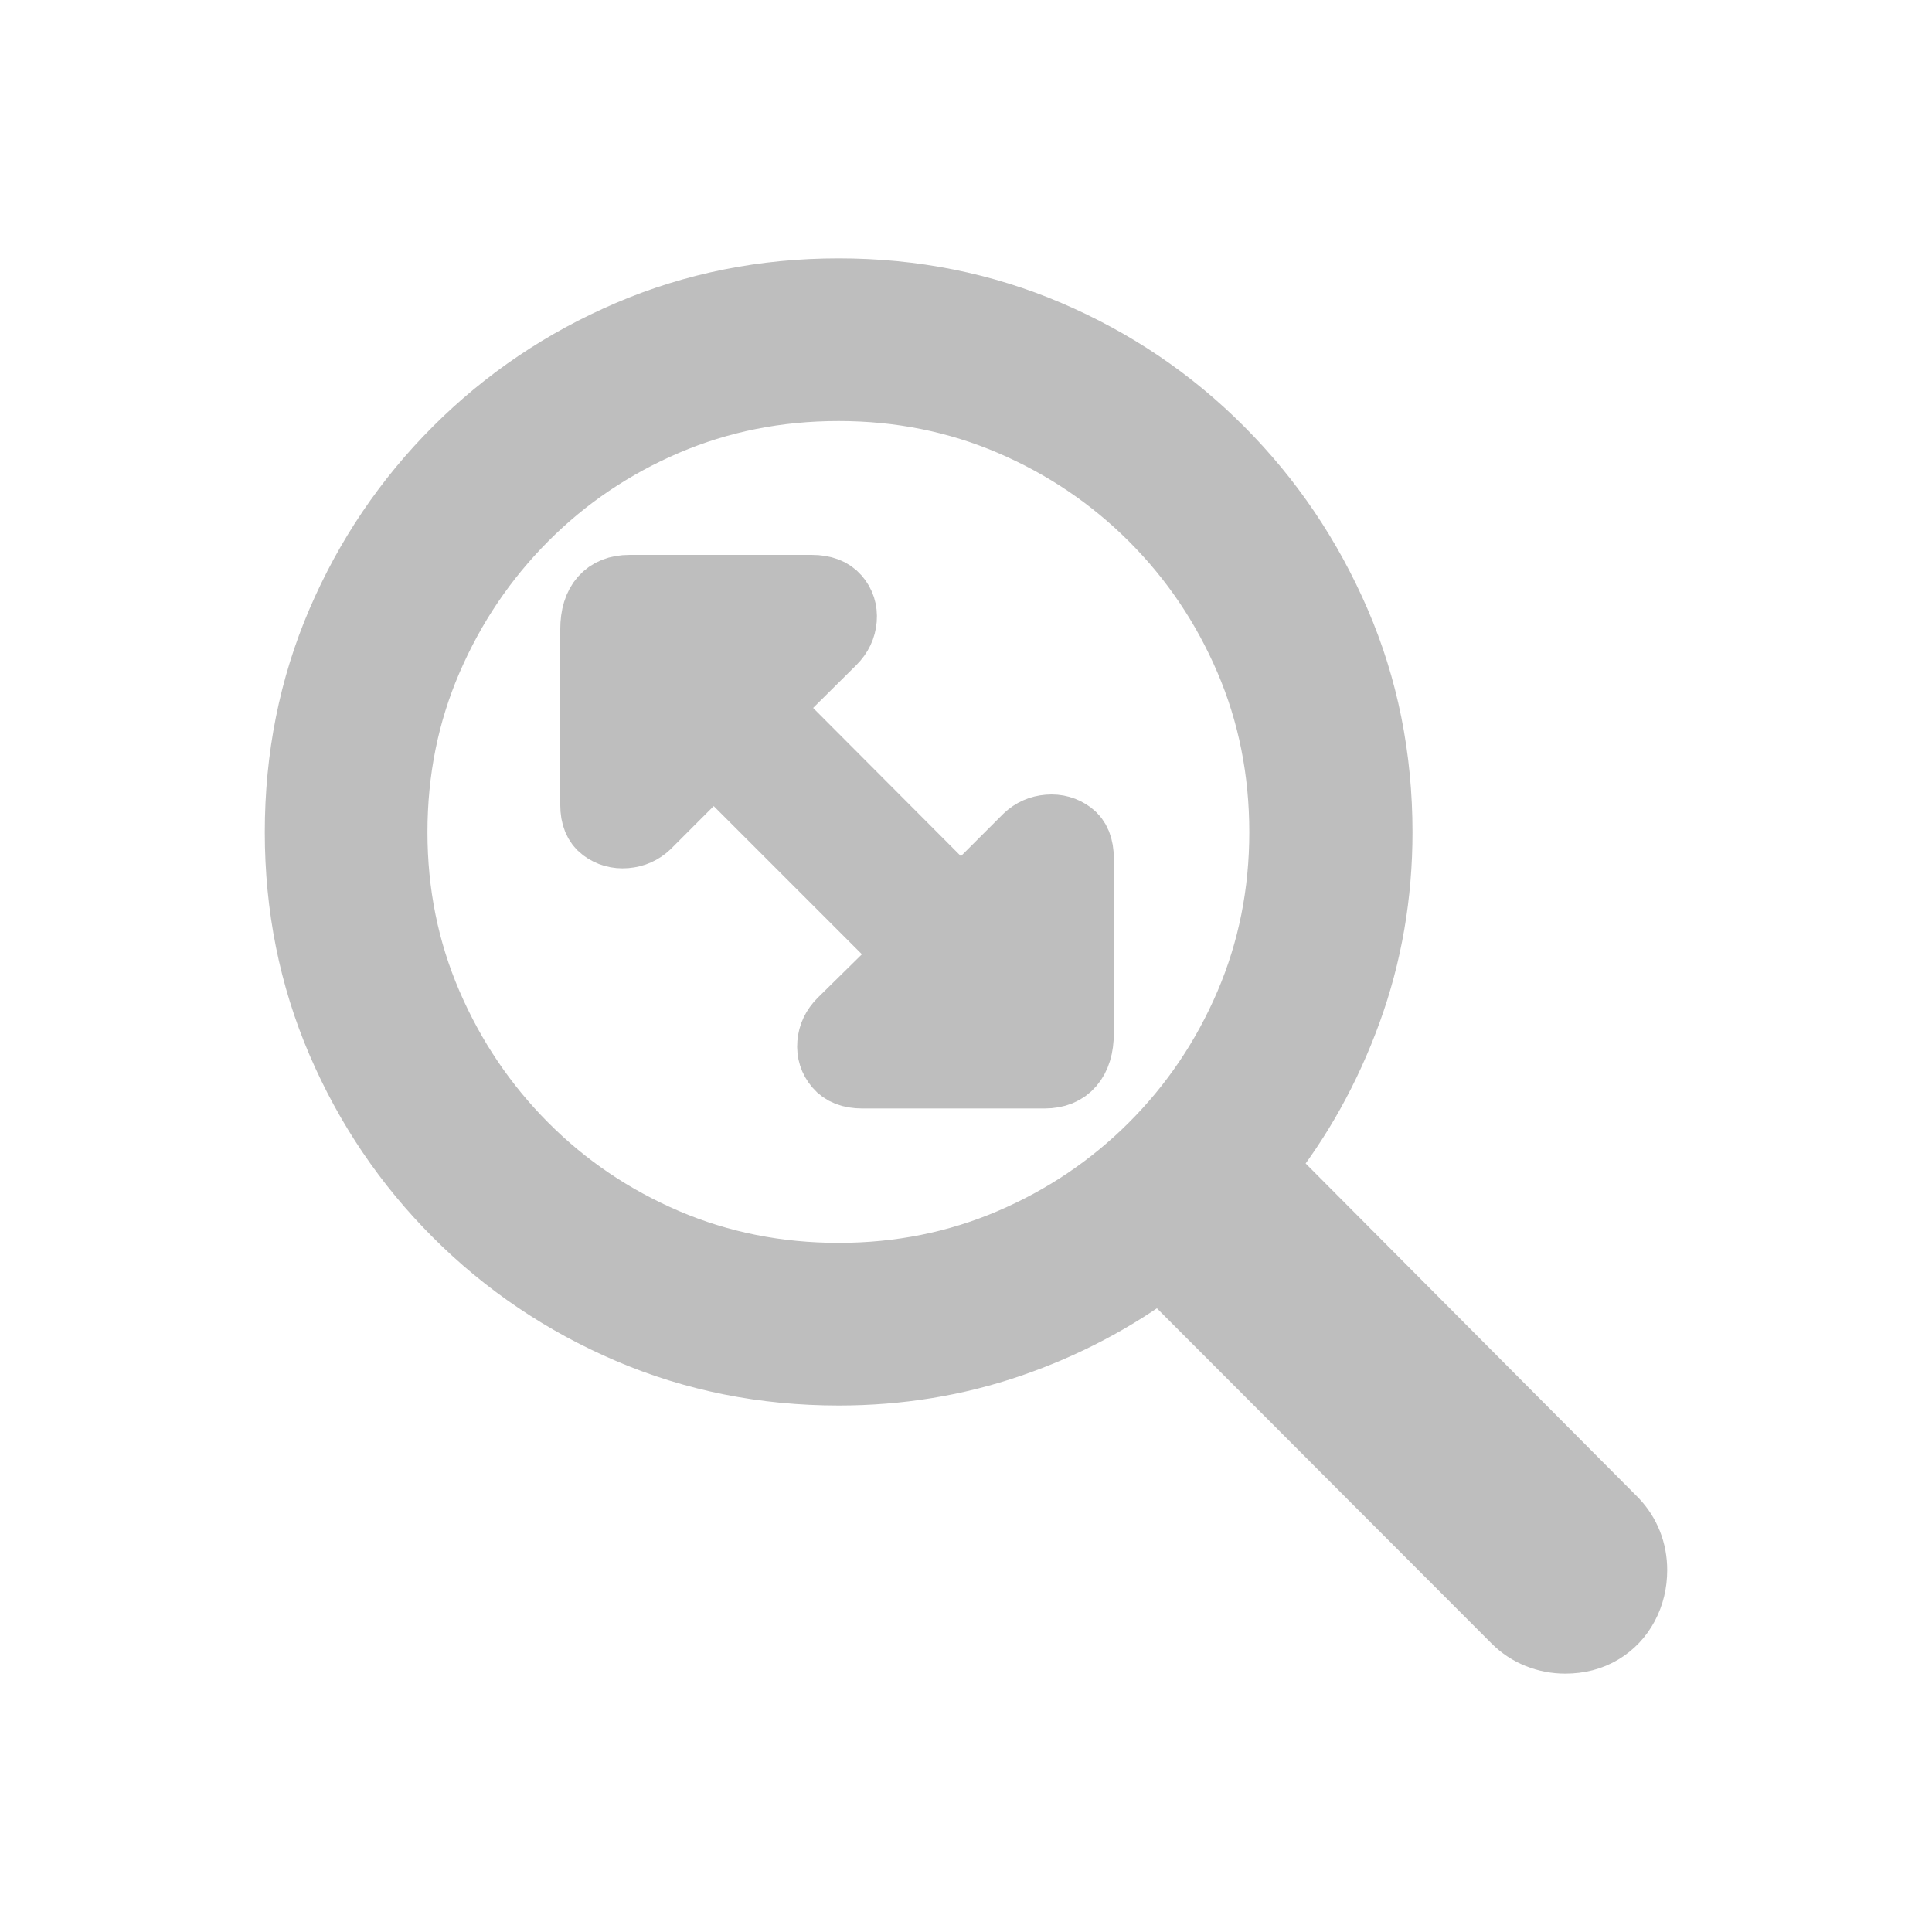
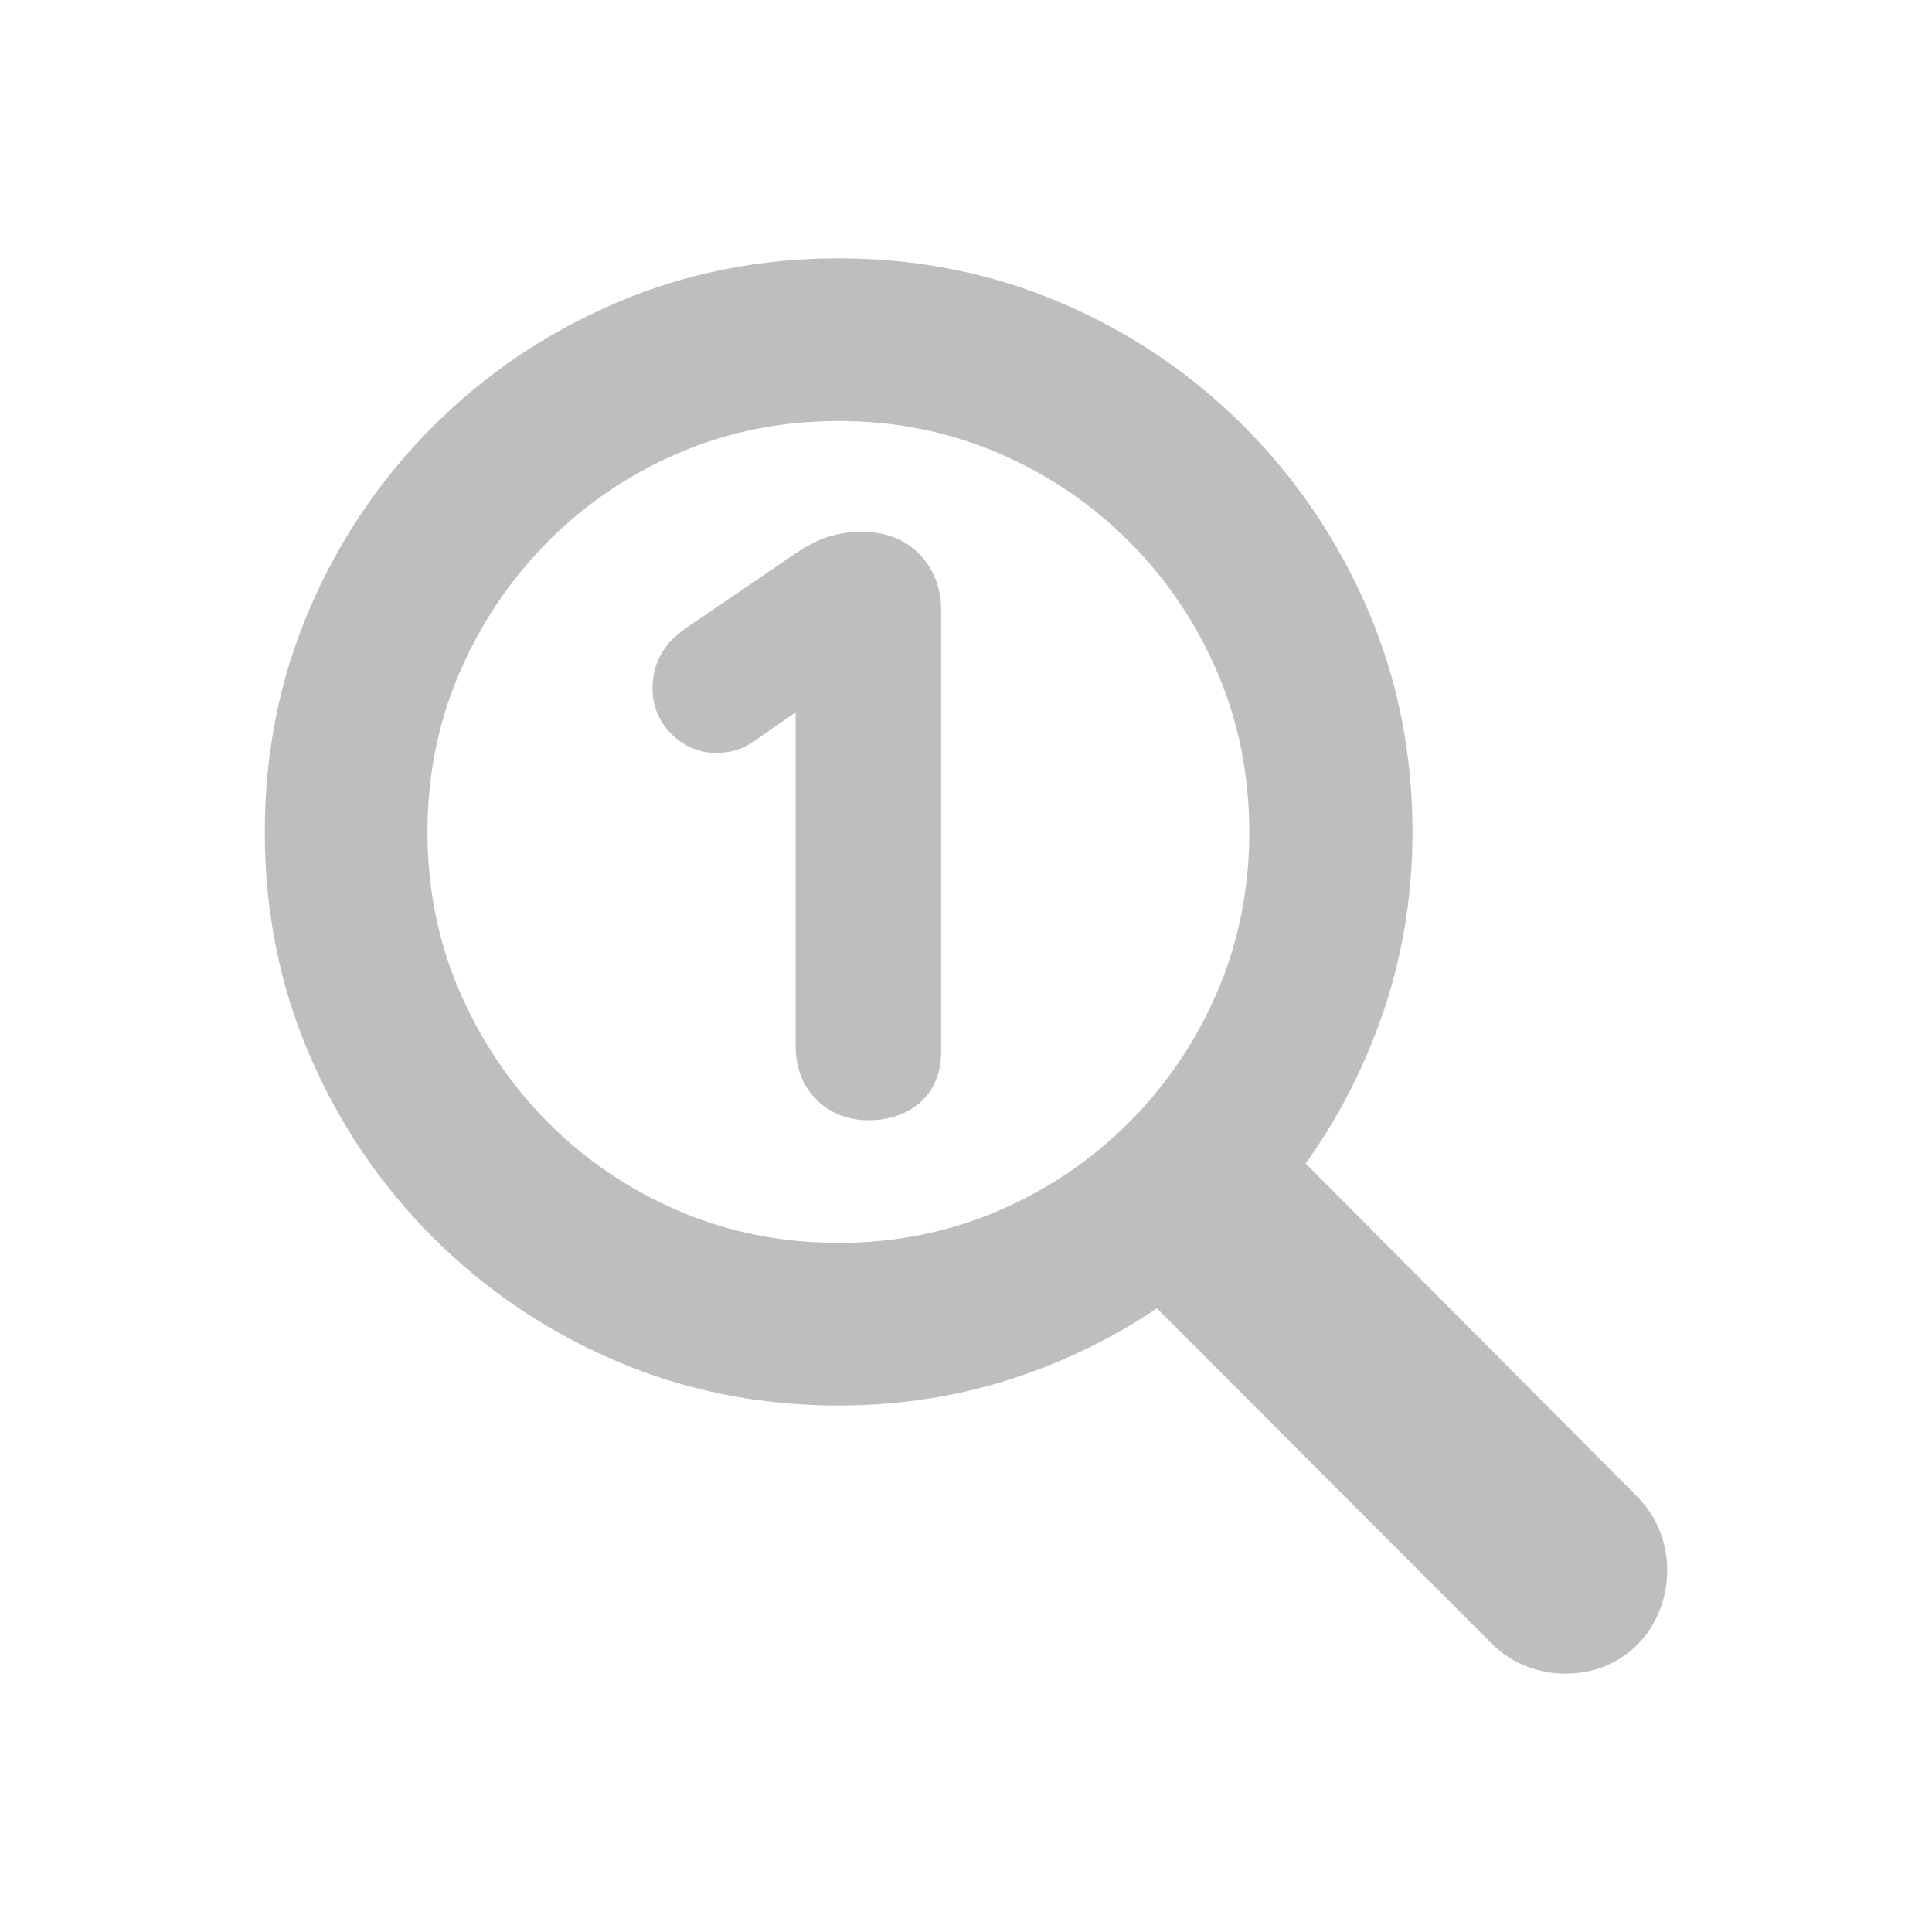
<svg xmlns="http://www.w3.org/2000/svg" width="16" height="16" viewBox="0 0 16 16">
  <defs>
    <style type="text/css" id="current-color-scheme">.ColorScheme-Text { color:#e0e0e0; }.ColorScheme-Background { color:#232629; }.ColorScheme-Highlight { color:#3daee9; }.ColorScheme-NegativeText { color:#da4453; }.ColorScheme-PositiveText { color:#27ae60; }.ColorScheme-NeutralText { color:#f67400; }</style>
  </defs>
  <g class="ColorScheme-Text" fill="#bebebe" stroke="#bebebe" stroke-width="2.5" stroke-linejoin="round" transform="translate(1.1324,0) scale(0.206696)">
    <g transform="scale(1,-1) translate(0,-77.4082)">
-       <path d="M 6.381,44.064 Q 6.381,48.576 8.067,52.508 Q 9.754,56.439 12.751,59.437 Q 15.748,62.434 19.69,64.12 Q 23.633,65.807 28.123,65.807 Q 32.613,65.807 36.556,64.12 Q 40.498,62.434 43.484,59.437 Q 46.471,56.439 48.168,52.508 Q 49.865,48.576 49.865,44.064 Q 49.865,40.283 48.619,36.856 Q 47.373,33.43 45.182,30.68 L 59.275,16.521 Q 59.662,16.113 59.866,15.598 Q 60.07,15.082 60.07,14.502 Q 60.07,13.707 59.716,13.041 Q 59.361,12.375 58.717,11.988 Q 58.072,11.602 57.234,11.602 Q 56.654,11.602 56.117,11.816 Q 55.58,12.031 55.172,12.439 L 41.014,26.619 Q 38.307,24.6 35.03,23.472 Q 31.754,22.344 28.123,22.344 Q 23.633,22.344 19.69,24.03 Q 15.748,25.717 12.751,28.714 Q 9.754,31.711 8.067,35.643 Q 6.381,39.574 6.381,44.064 Z M 10.398,44.064 Q 10.398,40.412 11.784,37.2 Q 13.17,33.988 15.598,31.55 Q 18.025,29.111 21.237,27.736 Q 24.449,26.361 28.123,26.361 Q 31.775,26.361 34.987,27.736 Q 38.199,29.111 40.638,31.55 Q 43.076,33.988 44.451,37.2 Q 45.826,40.412 45.826,44.064 Q 45.826,47.738 44.451,50.95 Q 43.076,54.162 40.638,56.601 Q 38.199,59.039 34.987,60.414 Q 31.775,61.789 28.123,61.789 Q 24.449,61.789 21.237,60.414 Q 18.025,59.039 15.598,56.601 Q 13.17,54.162 11.784,50.95 Q 10.398,47.738 10.398,44.064 Z M 18.219,45.16 L 18.219,52.186 Q 18.219,53.023 18.616,53.475 Q 19.014,53.926 19.744,53.926 L 27.049,53.926 Q 27.758,53.926 28.102,53.528 Q 28.445,53.131 28.402,52.594 Q 28.359,52.057 27.951,51.648 L 25.33,49.049 L 33.021,41.336 L 35.6,43.914 Q 35.986,44.279 36.523,44.322 Q 37.061,44.365 37.479,44.054 Q 37.898,43.742 37.898,43.012 L 37.898,36.008 Q 37.898,35.17 37.501,34.708 Q 37.104,34.246 36.373,34.246 L 29.068,34.246 Q 28.359,34.246 28.016,34.654 Q 27.672,35.062 27.715,35.6 Q 27.758,36.137 28.166,36.545 L 30.83,39.166 L 23.117,46.879 L 20.518,44.279 Q 20.131,43.914 19.594,43.871 Q 19.057,43.828 18.638,44.14 Q 18.219,44.451 18.219,45.16 Z" />
+       <path d="M 6.381,44.064 Q 6.381,48.576 8.067,52.508 Q 9.754,56.439 12.751,59.437 Q 15.748,62.434 19.69,64.12 Q 23.633,65.807 28.123,65.807 Q 32.613,65.807 36.556,64.12 Q 40.498,62.434 43.484,59.437 Q 46.471,56.439 48.168,52.508 Q 49.865,48.576 49.865,44.064 Q 49.865,40.283 48.619,36.856 Q 47.373,33.43 45.182,30.68 L 59.275,16.521 Q 59.662,16.113 59.866,15.598 Q 60.07,15.082 60.07,14.502 Q 60.07,13.707 59.716,13.041 Q 59.361,12.375 58.717,11.988 Q 58.072,11.602 57.234,11.602 Q 56.654,11.602 56.117,11.816 Q 55.58,12.031 55.172,12.439 L 41.014,26.619 Q 38.307,24.6 35.03,23.472 Q 31.754,22.344 28.123,22.344 Q 23.633,22.344 19.69,24.03 Q 15.748,25.717 12.751,28.714 Q 9.754,31.711 8.067,35.643 Q 6.381,39.574 6.381,44.064 Z M 10.398,44.064 Q 10.398,40.412 11.784,37.2 Q 13.17,33.988 15.598,31.55 Q 18.025,29.111 21.237,27.736 Q 24.449,26.361 28.123,26.361 Q 31.775,26.361 34.987,27.736 Q 38.199,29.111 40.638,31.55 Q 43.076,33.988 44.451,37.2 Q 45.826,40.412 45.826,44.064 Q 45.826,47.738 44.451,50.95 Q 43.076,54.162 40.638,56.601 Q 38.199,59.039 34.987,60.414 Q 31.775,61.789 28.123,61.789 Q 24.449,61.789 21.237,60.414 Q 18.025,59.039 15.598,56.601 Q 13.17,54.162 11.784,50.95 Q 10.398,47.738 10.398,44.064 Z M 29.326,33.773 Q 28.574,33.773 28.112,34.235 Q 27.65,34.697 27.65,35.492 L 27.65,51.111 L 27.457,51.111 L 24.277,48.92 Q 23.998,48.705 23.783,48.598 Q 23.568,48.49 23.203,48.49 Q 22.709,48.49 22.312,48.877 Q 21.914,49.264 21.914,49.801 Q 21.914,50.252 22.097,50.585 Q 22.279,50.918 22.752,51.24 L 26.791,53.99 Q 27.479,54.484 27.962,54.667 Q 28.445,54.85 29.068,54.85 Q 29.971,54.85 30.476,54.323 Q 30.98,53.797 30.98,52.959 L 30.98,35.277 Q 30.98,34.504 30.519,34.139 Q 30.057,33.773 29.326,33.773 Z" />
    </g>
  </g>
</svg>
